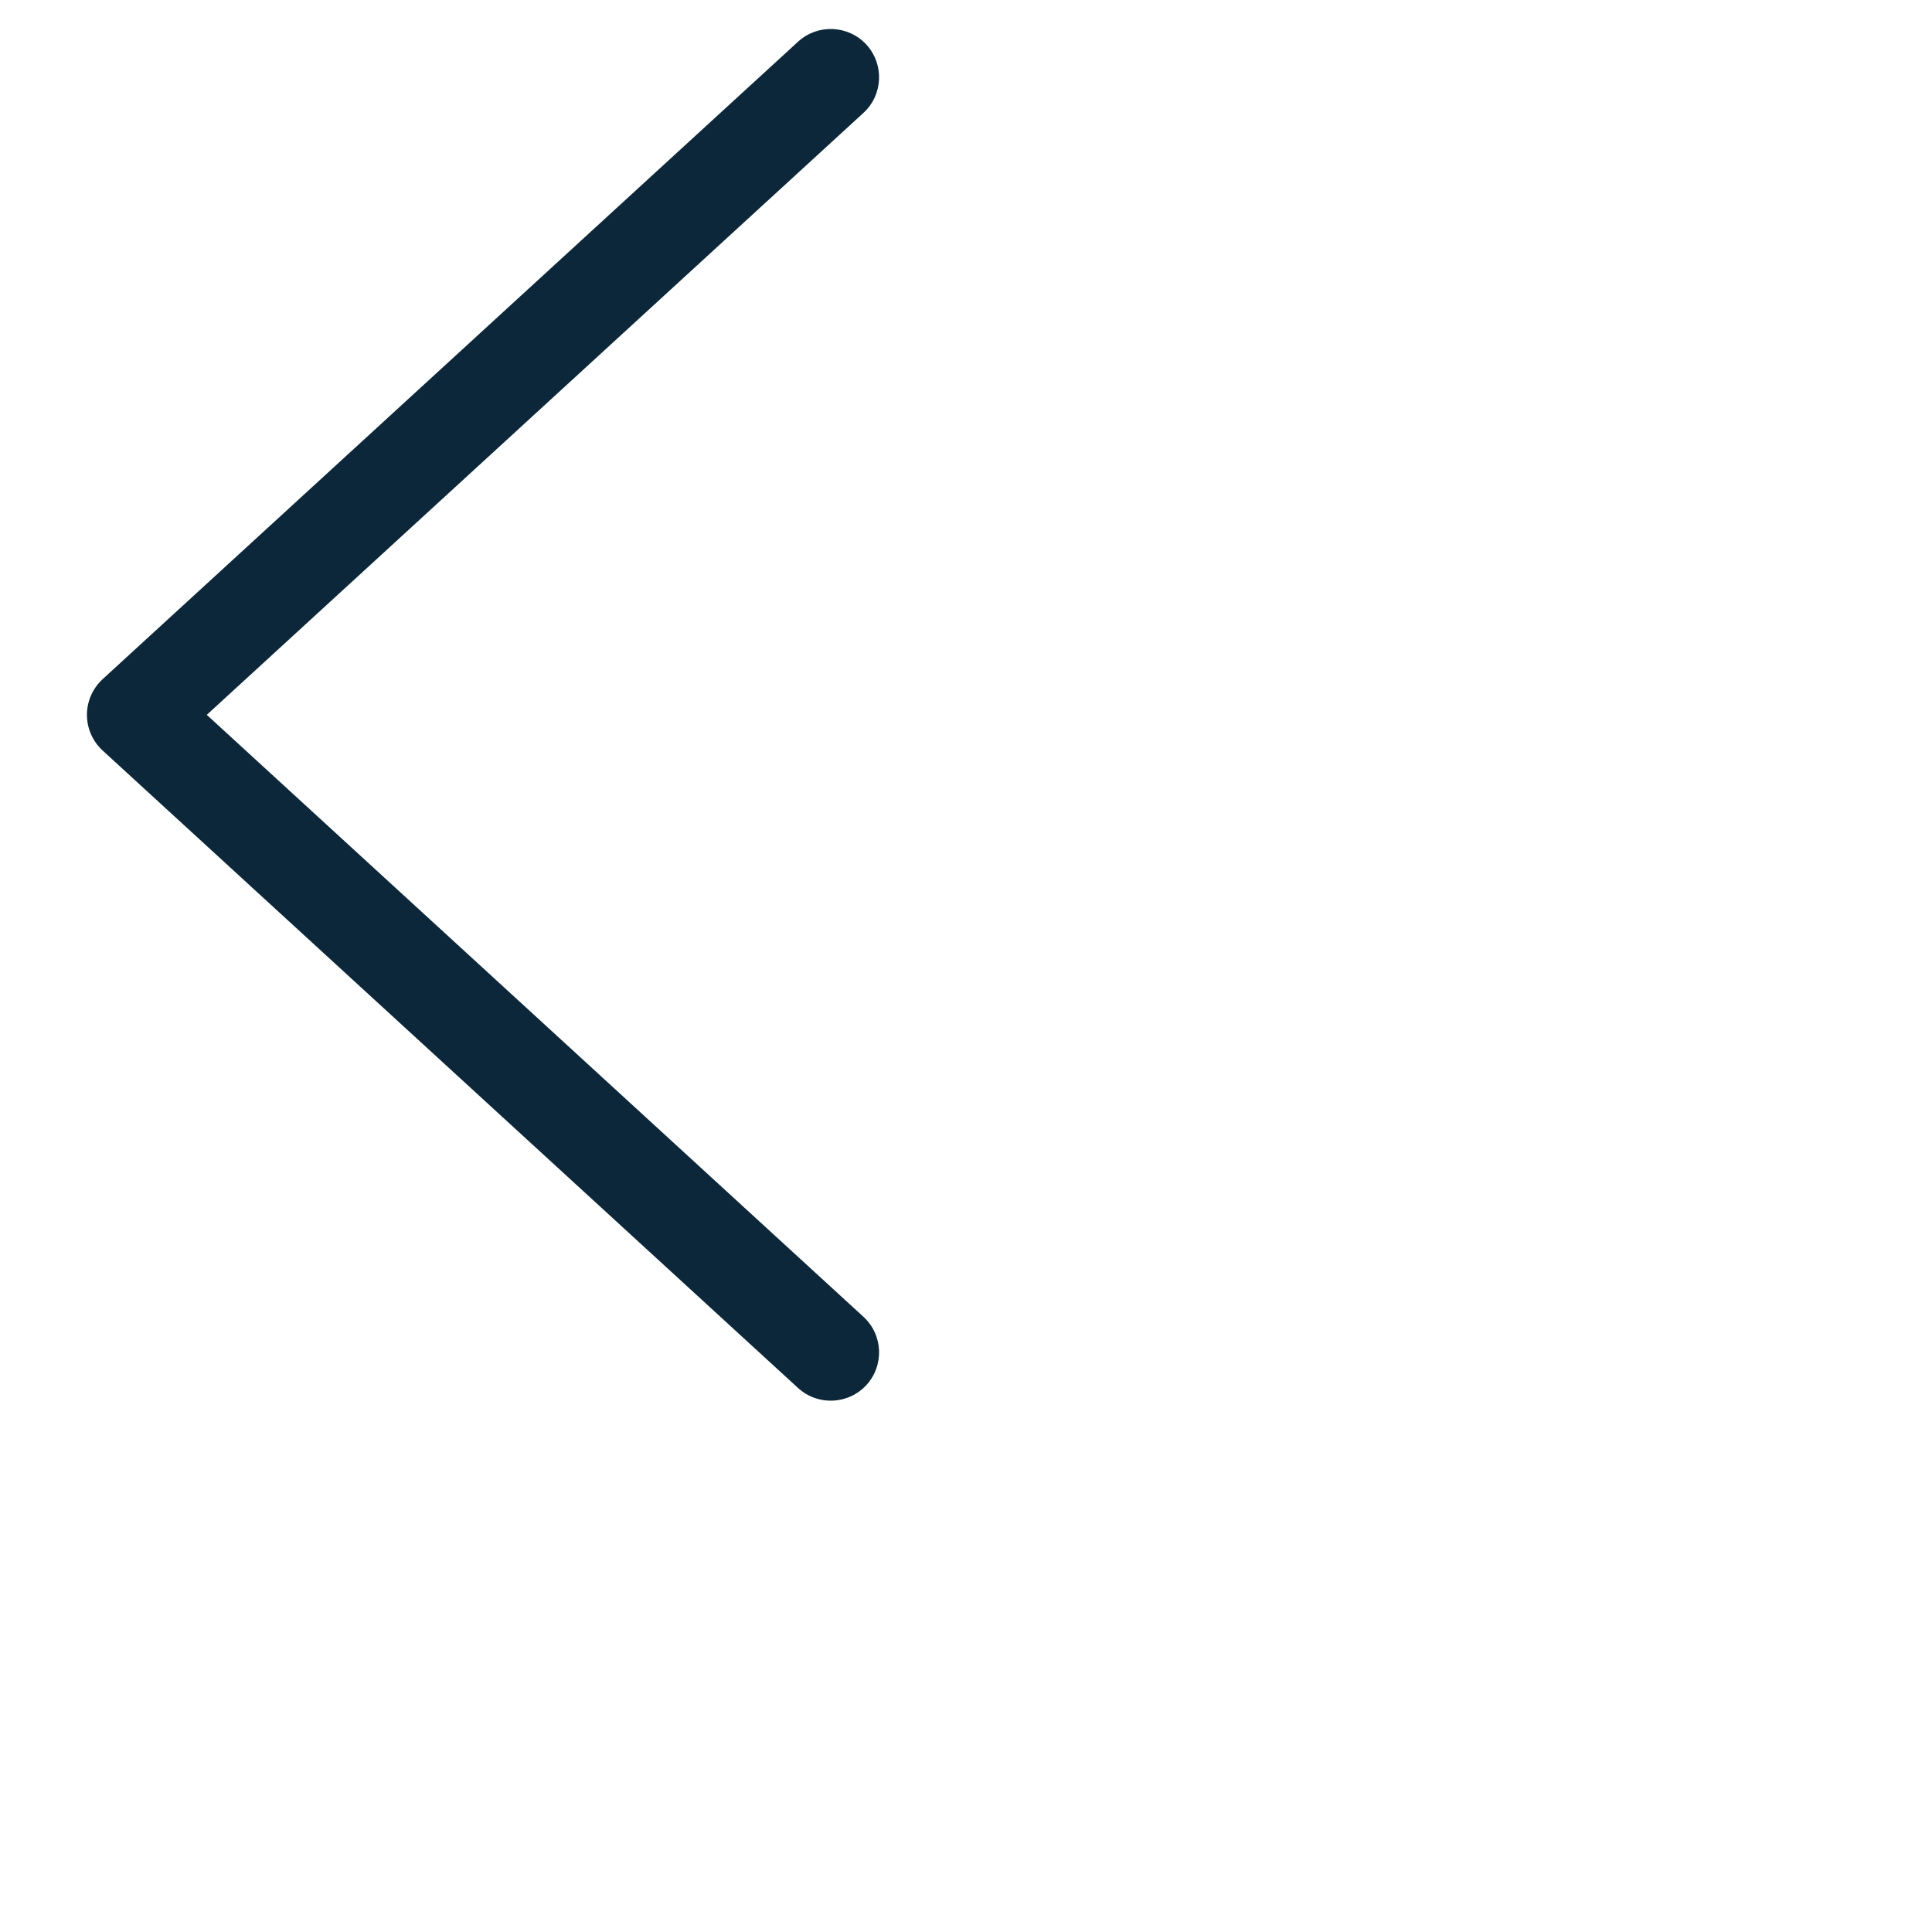
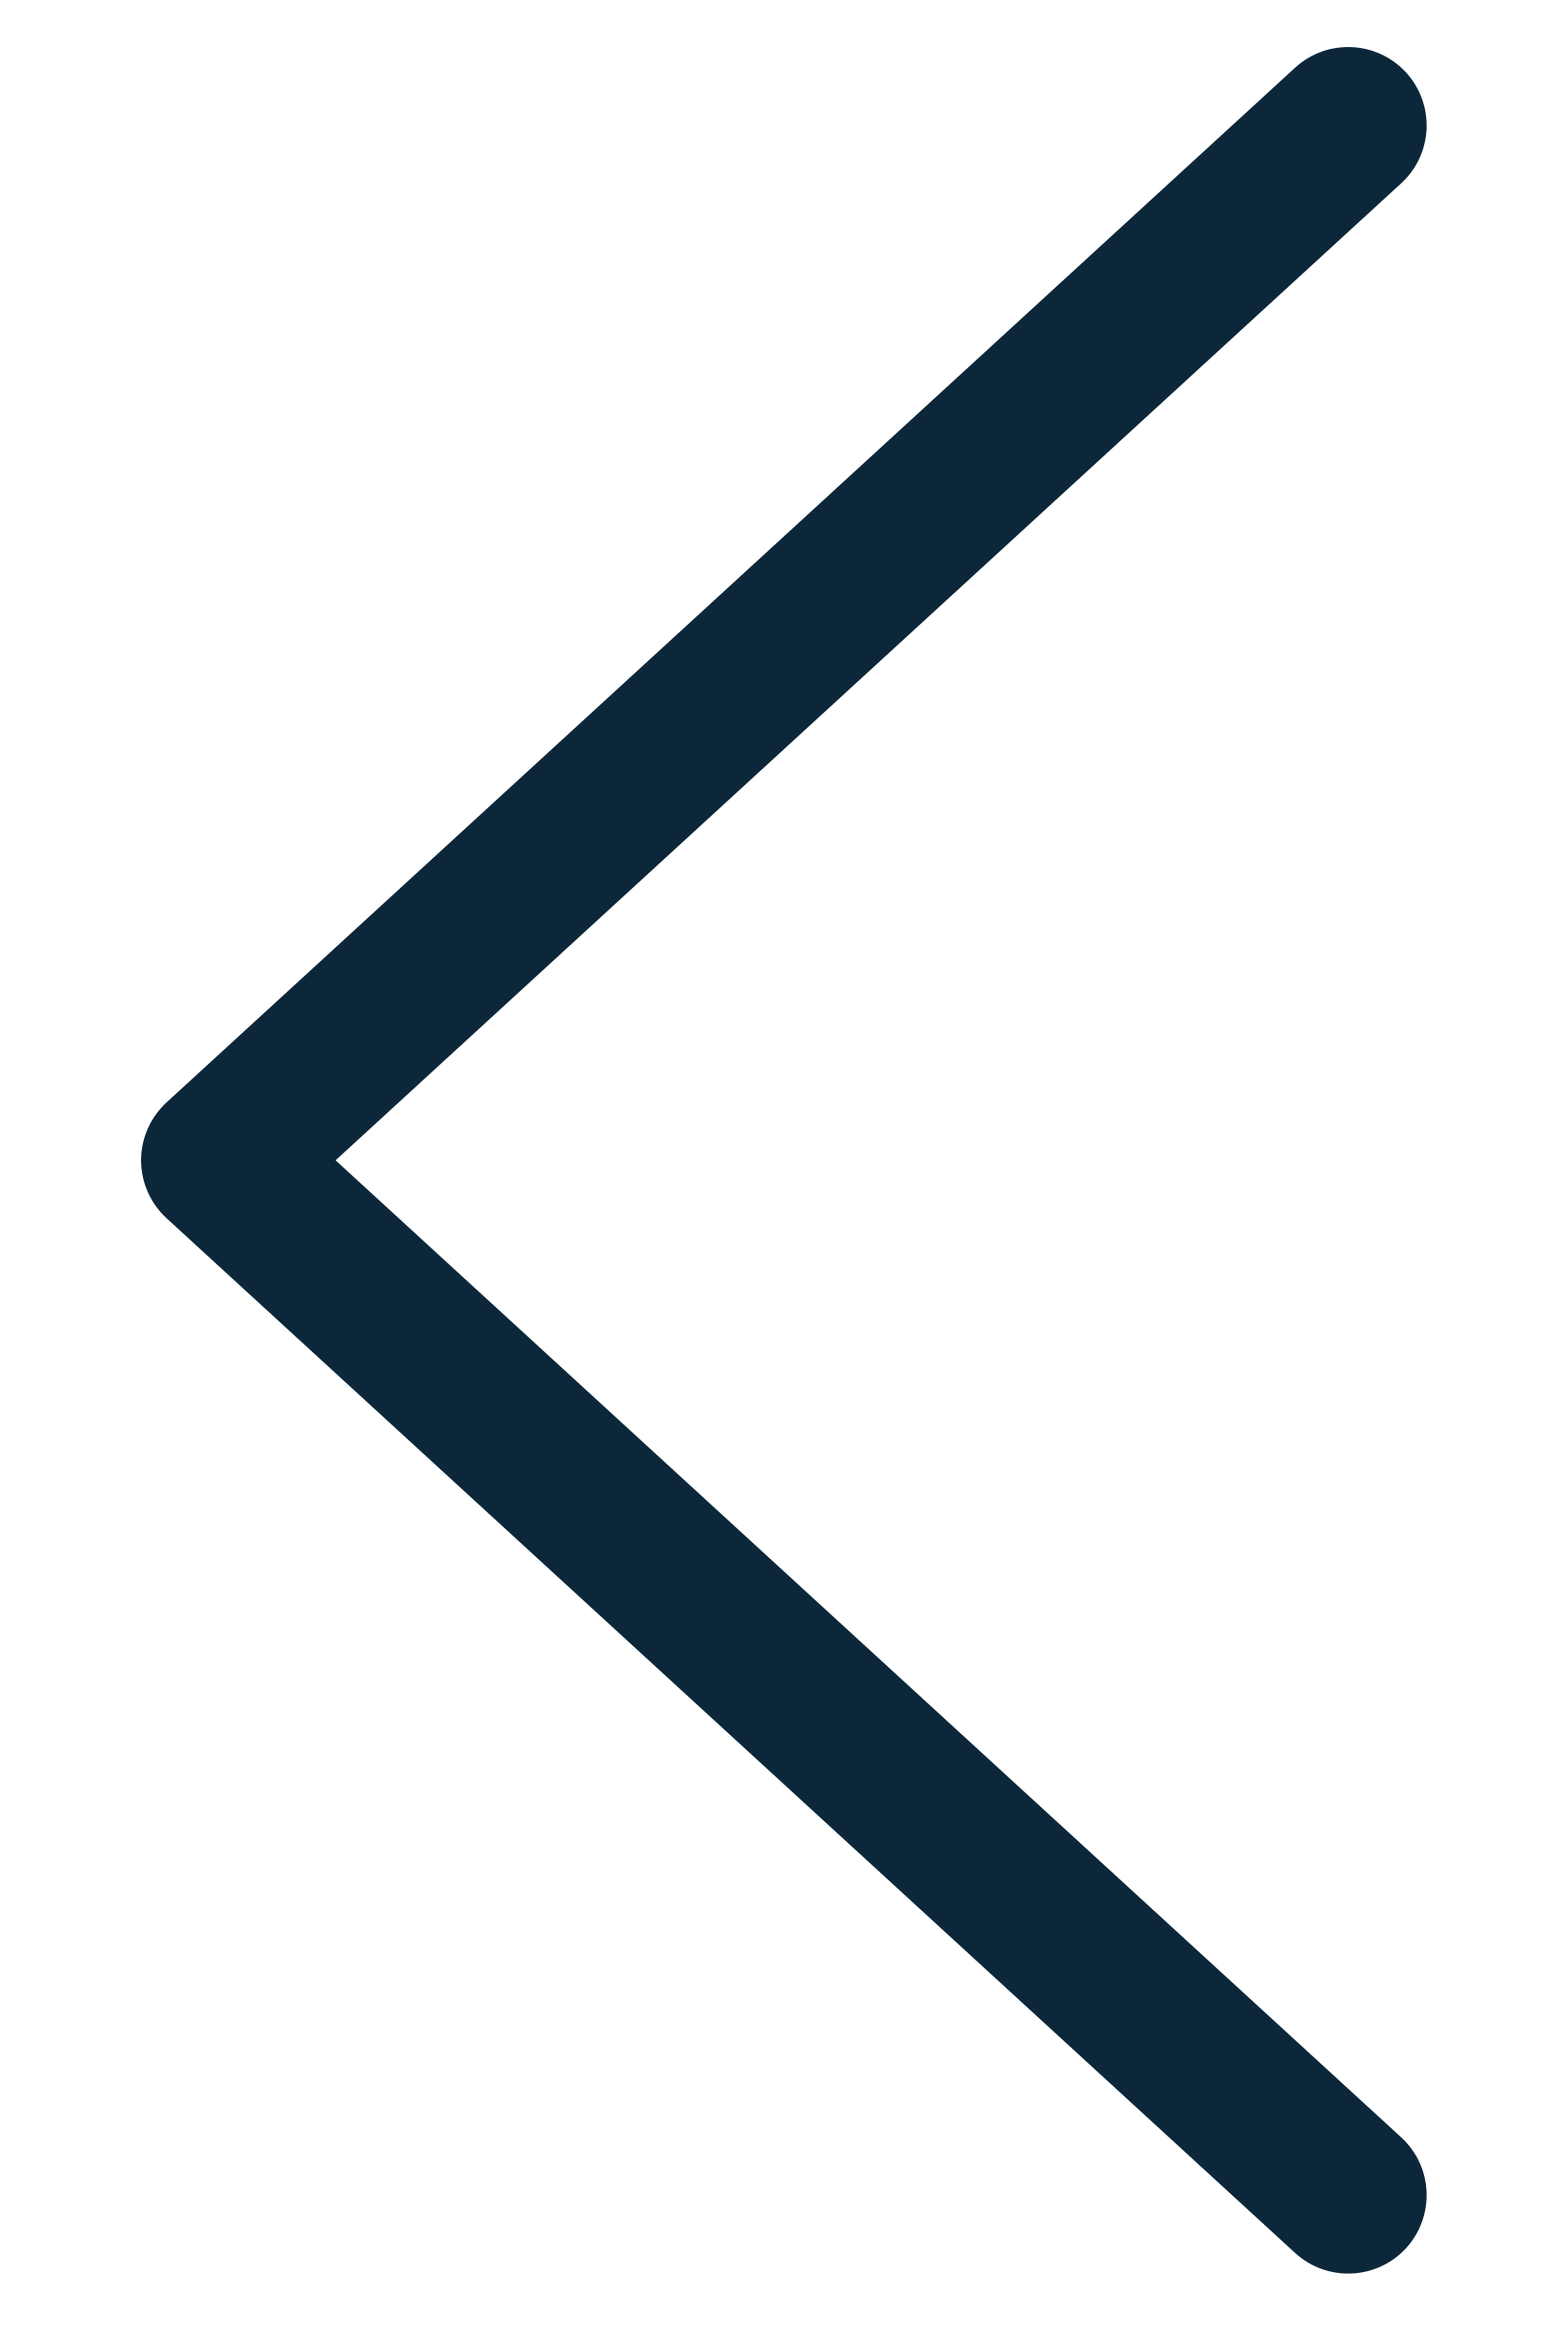
- <svg xmlns="http://www.w3.org/2000/svg" width="20" height="20" viewBox="0 0 20 20" fill="none">
+ <svg xmlns="http://www.w3.org/2000/svg" width="10" height="15" viewBox="0 0 10 15" fill="none">
  <path d="M8.262 14.369C8.466 14.555 8.782 14.541 8.969 14.338C9.155 14.134 9.142 13.818 8.938 13.631L8.262 14.369ZM1.4 7.4L1.062 7.031C0.959 7.126 0.9 7.26 0.9 7.4C0.9 7.54 0.959 7.674 1.062 7.769L1.4 7.4ZM8.938 1.169C9.142 0.982 9.155 0.666 8.969 0.462C8.782 0.259 8.466 0.245 8.262 0.431L8.938 1.169ZM8.938 13.631L1.738 7.031L1.062 7.769L8.262 14.369L8.938 13.631ZM1.738 7.769L8.938 1.169L8.262 0.431L1.062 7.031L1.738 7.769Z" fill="#0C2739" />
</svg>
